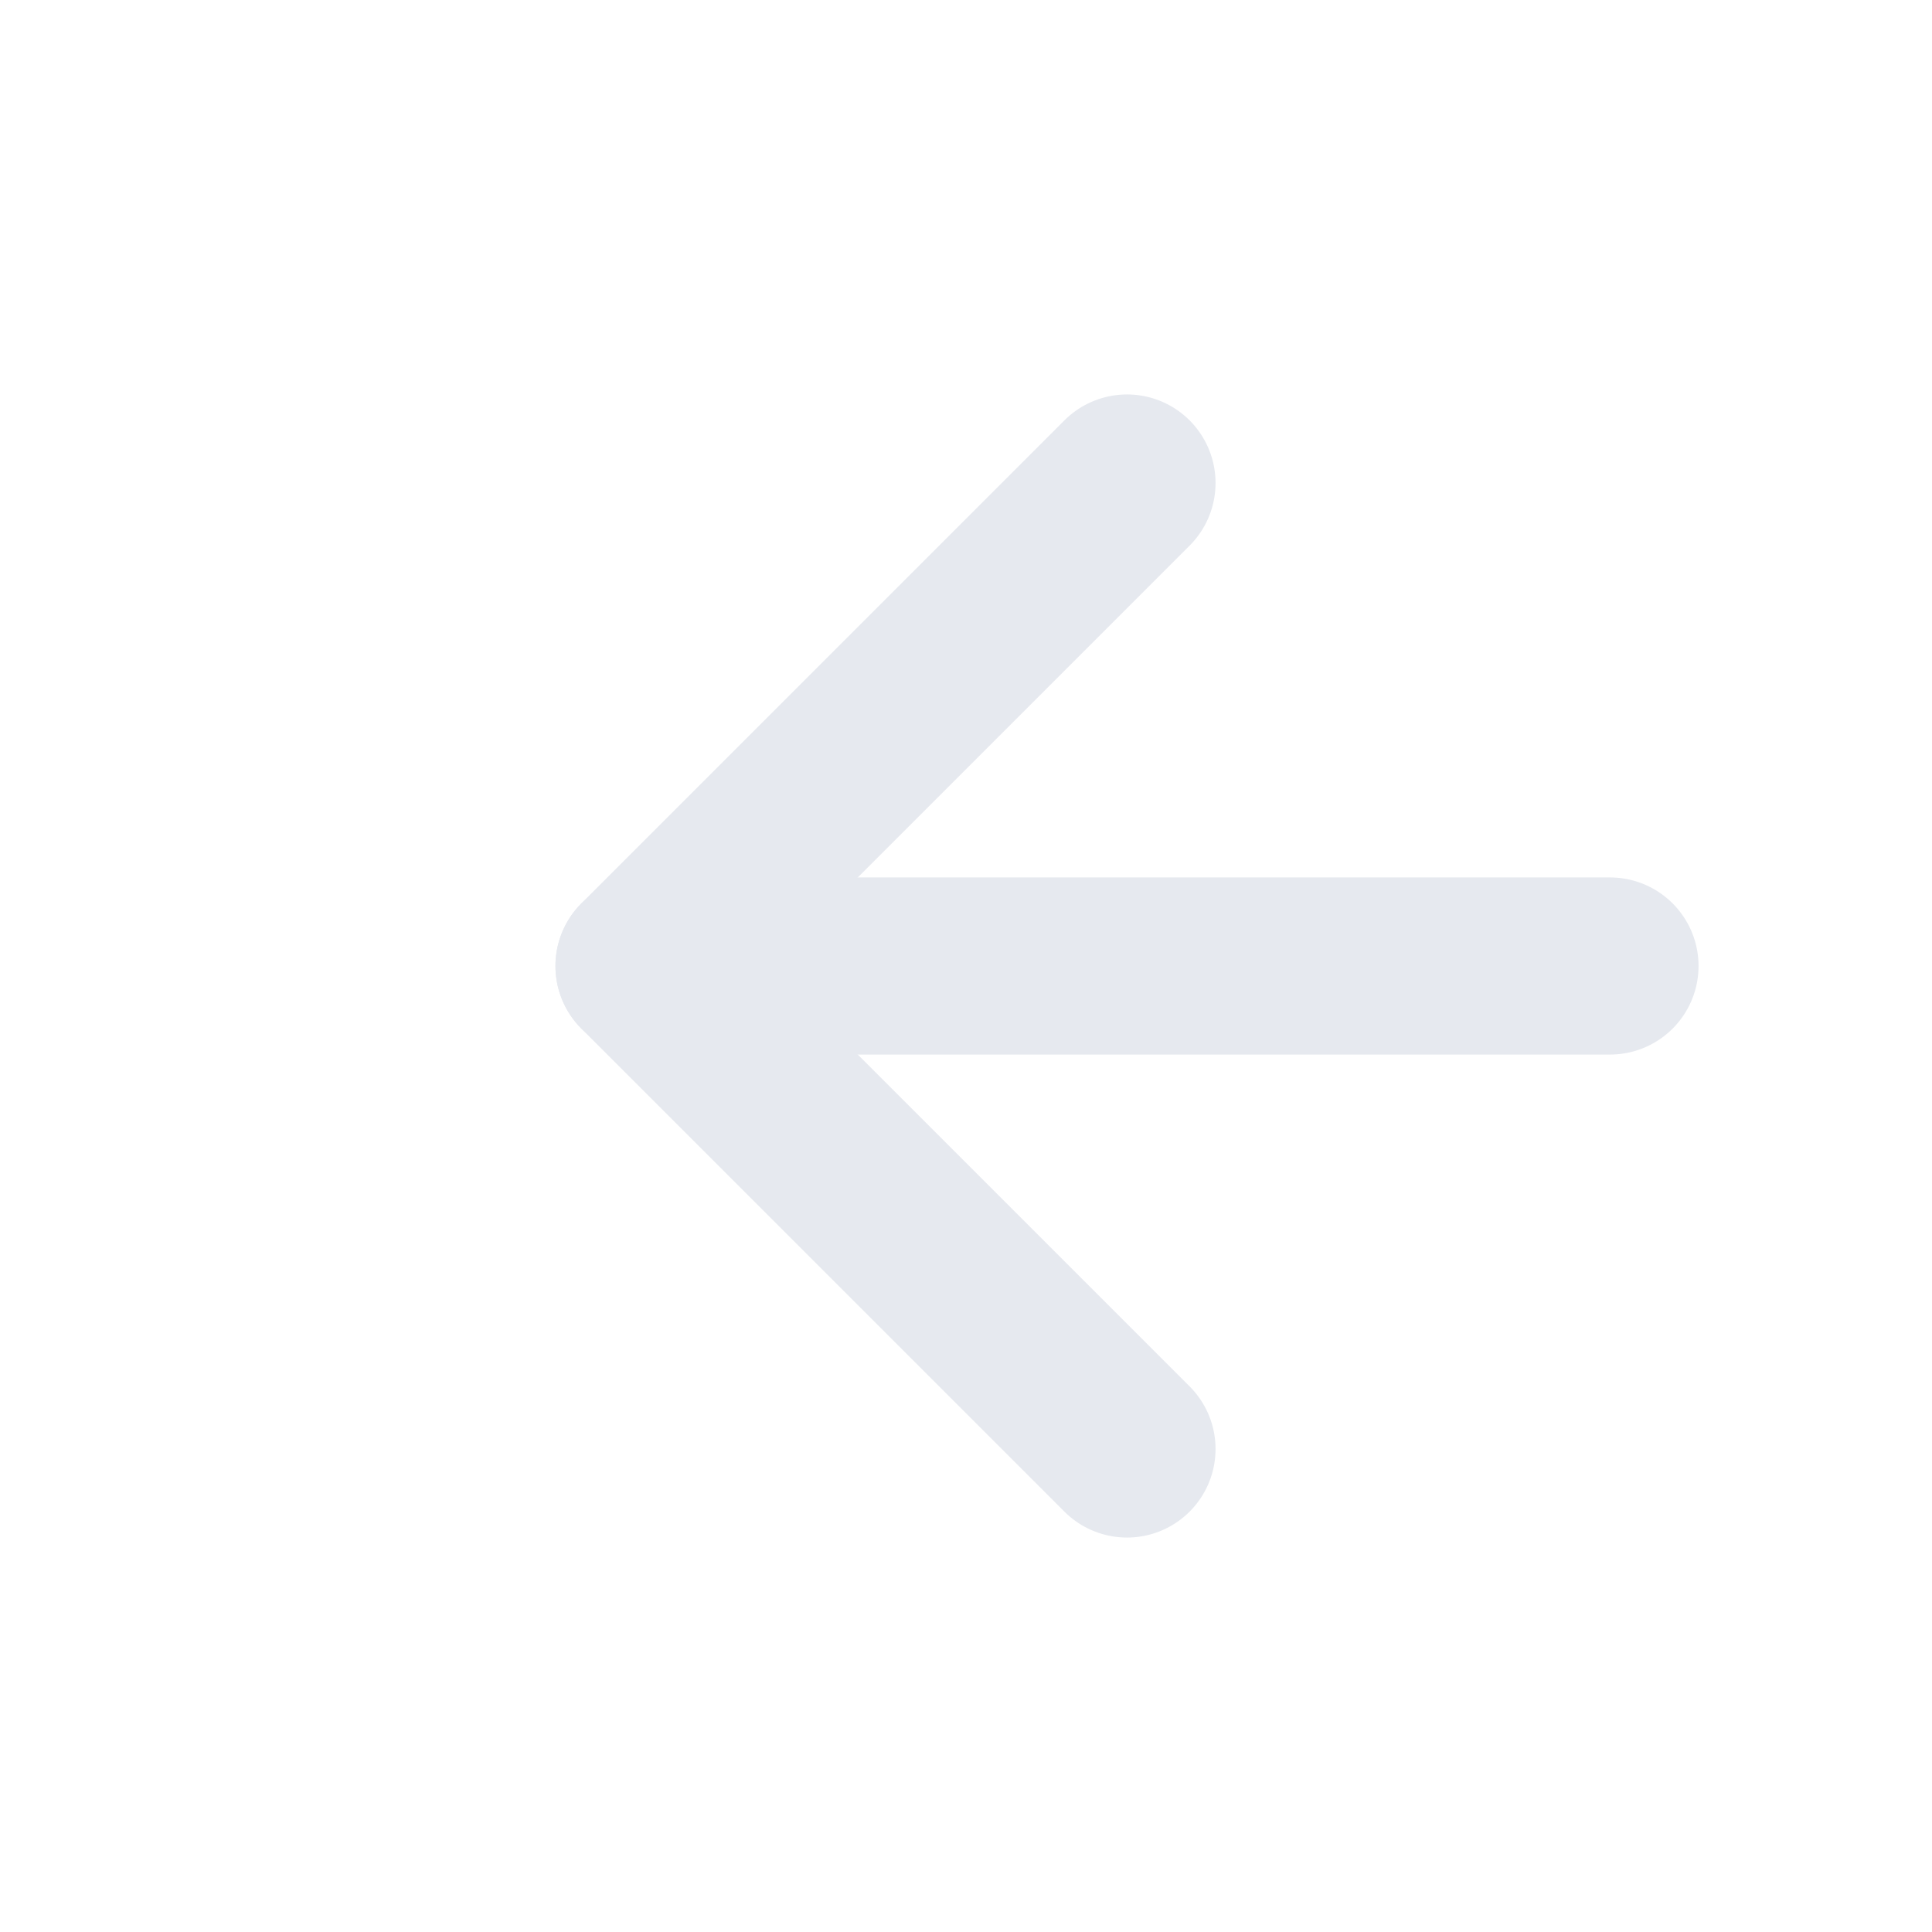
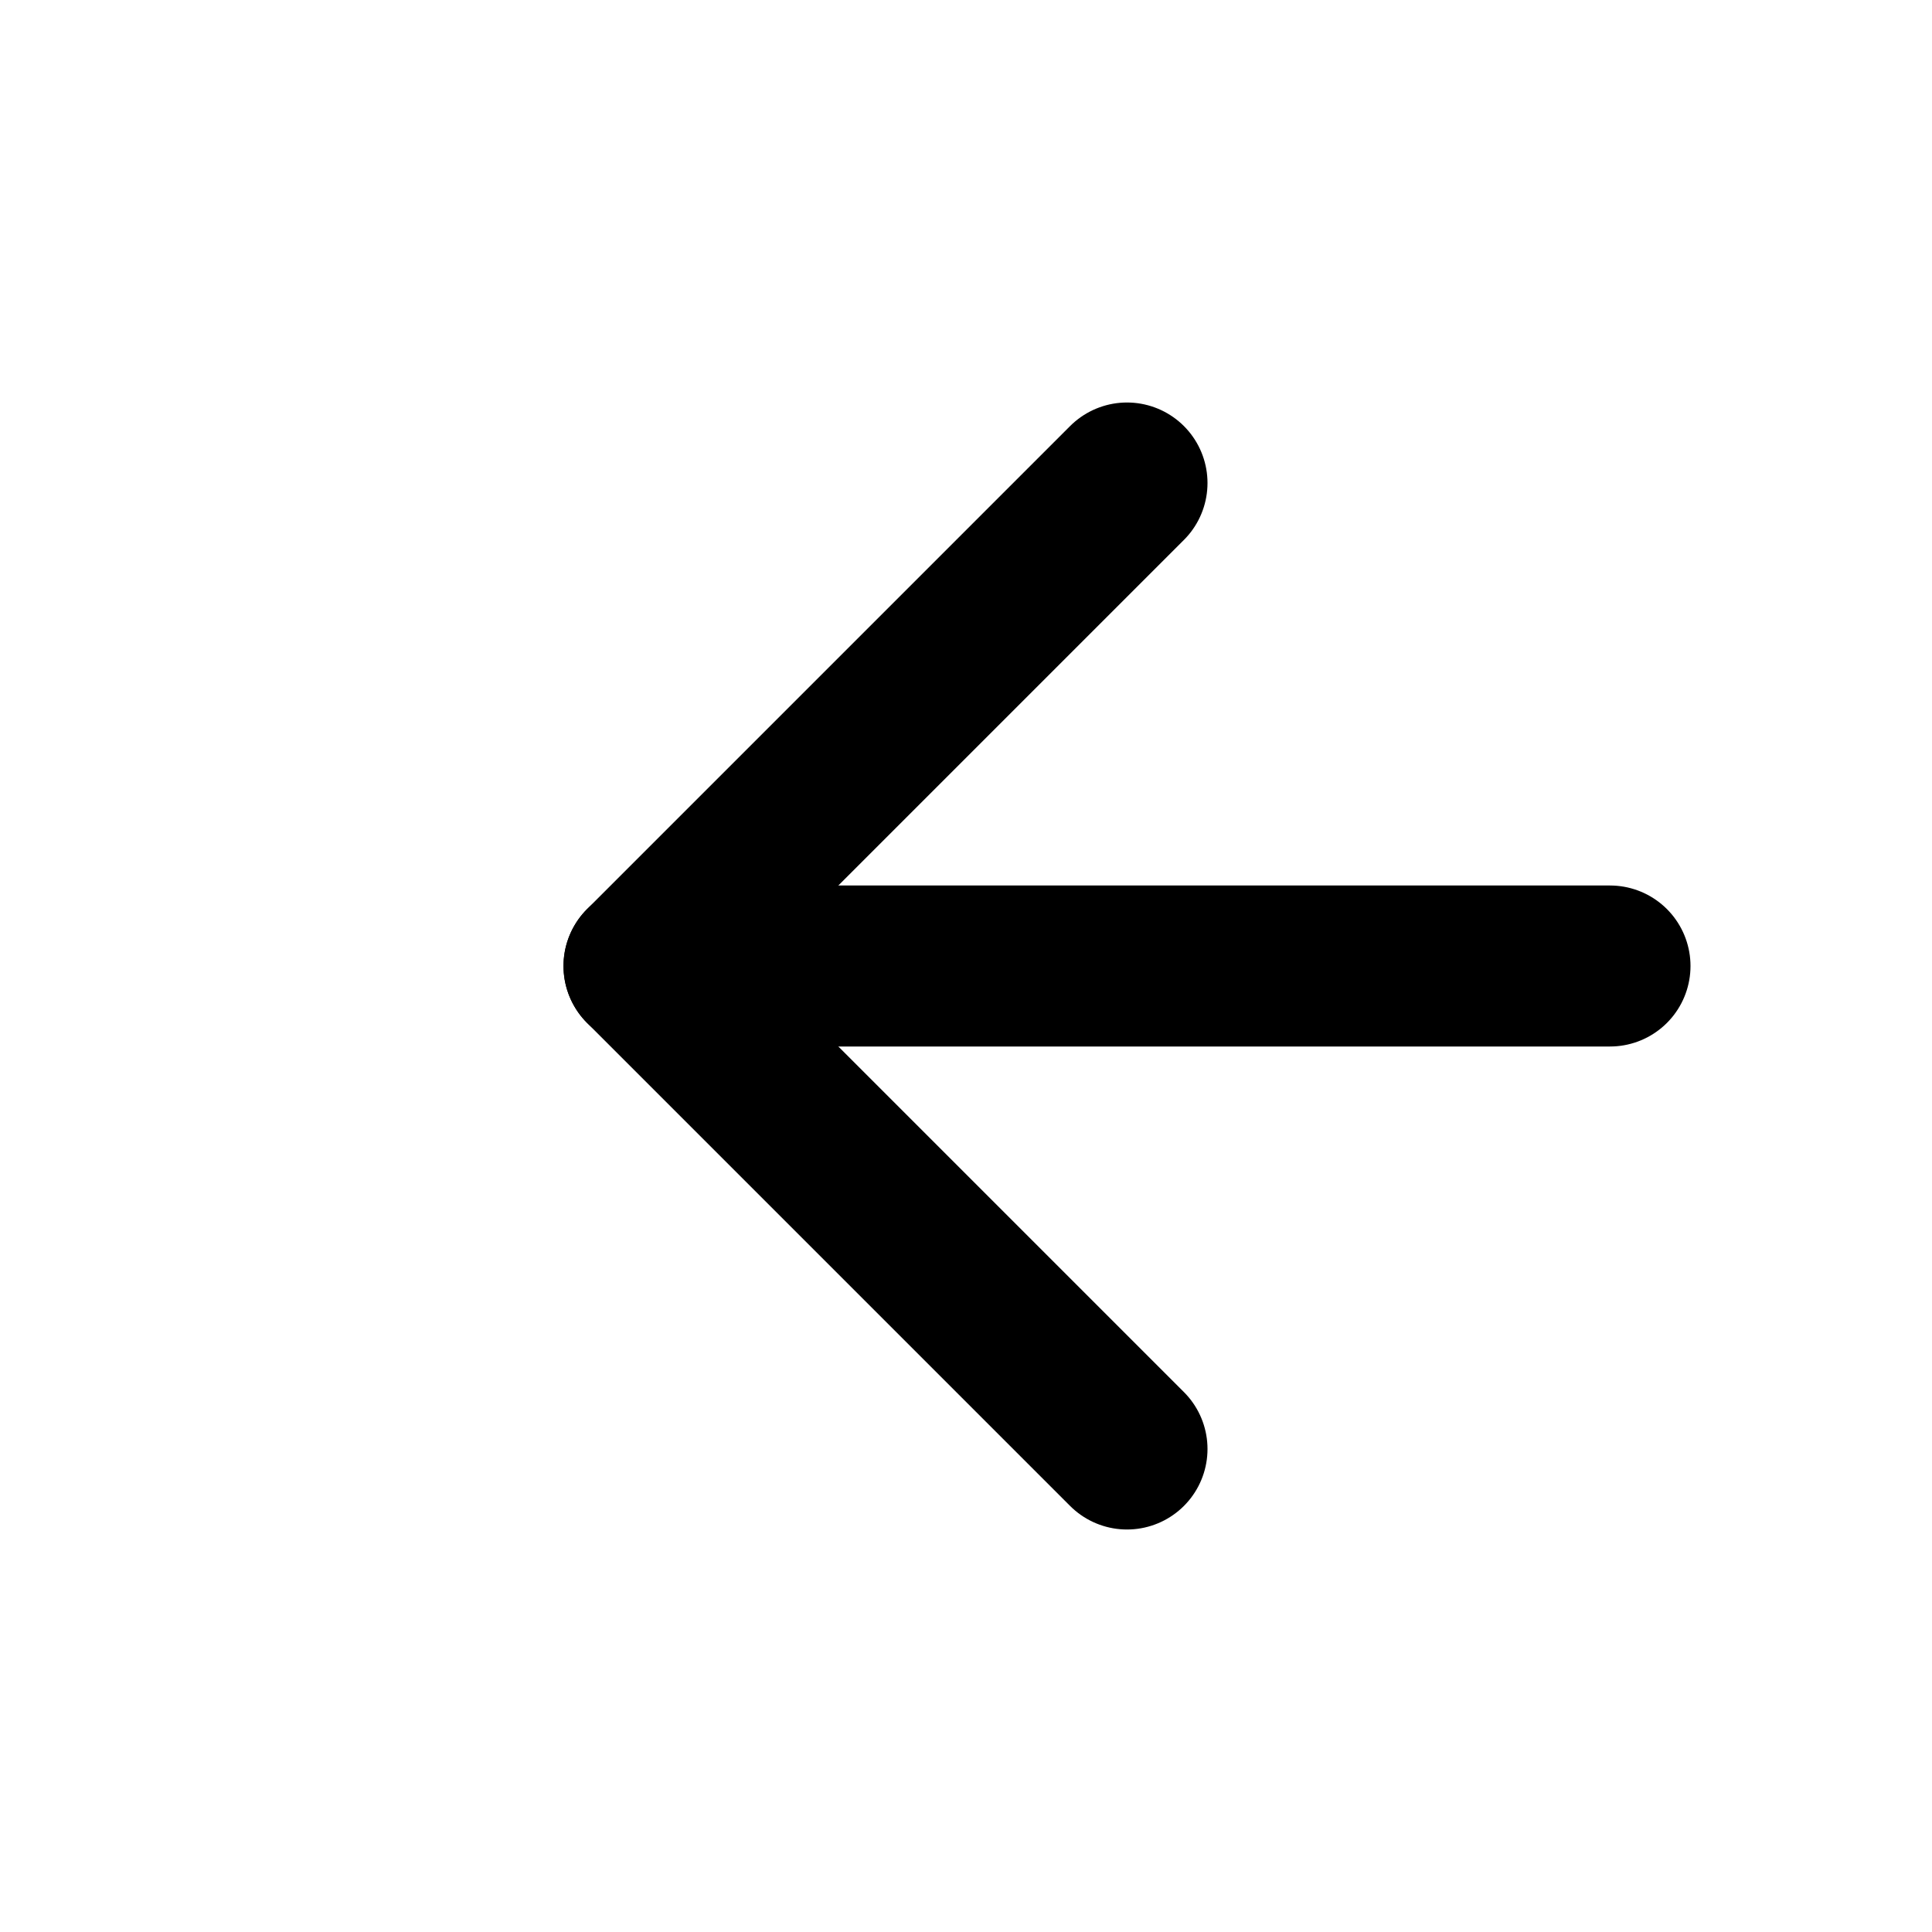
- <svg xmlns="http://www.w3.org/2000/svg" viewBox="0 0 24 24" fill="none" stroke="#e6e9ef" stroke-width="2.2" stroke-linecap="round" stroke-linejoin="round">
+ <svg xmlns="http://www.w3.org/2000/svg" viewBox="0 0 24 24" fill="none" stroke="currentColor" stroke-width="2" stroke-linecap="round" stroke-linejoin="round">
  <path d="M14 6L8 12l6 6" />
  <path d="M8 12h12" />
</svg>
